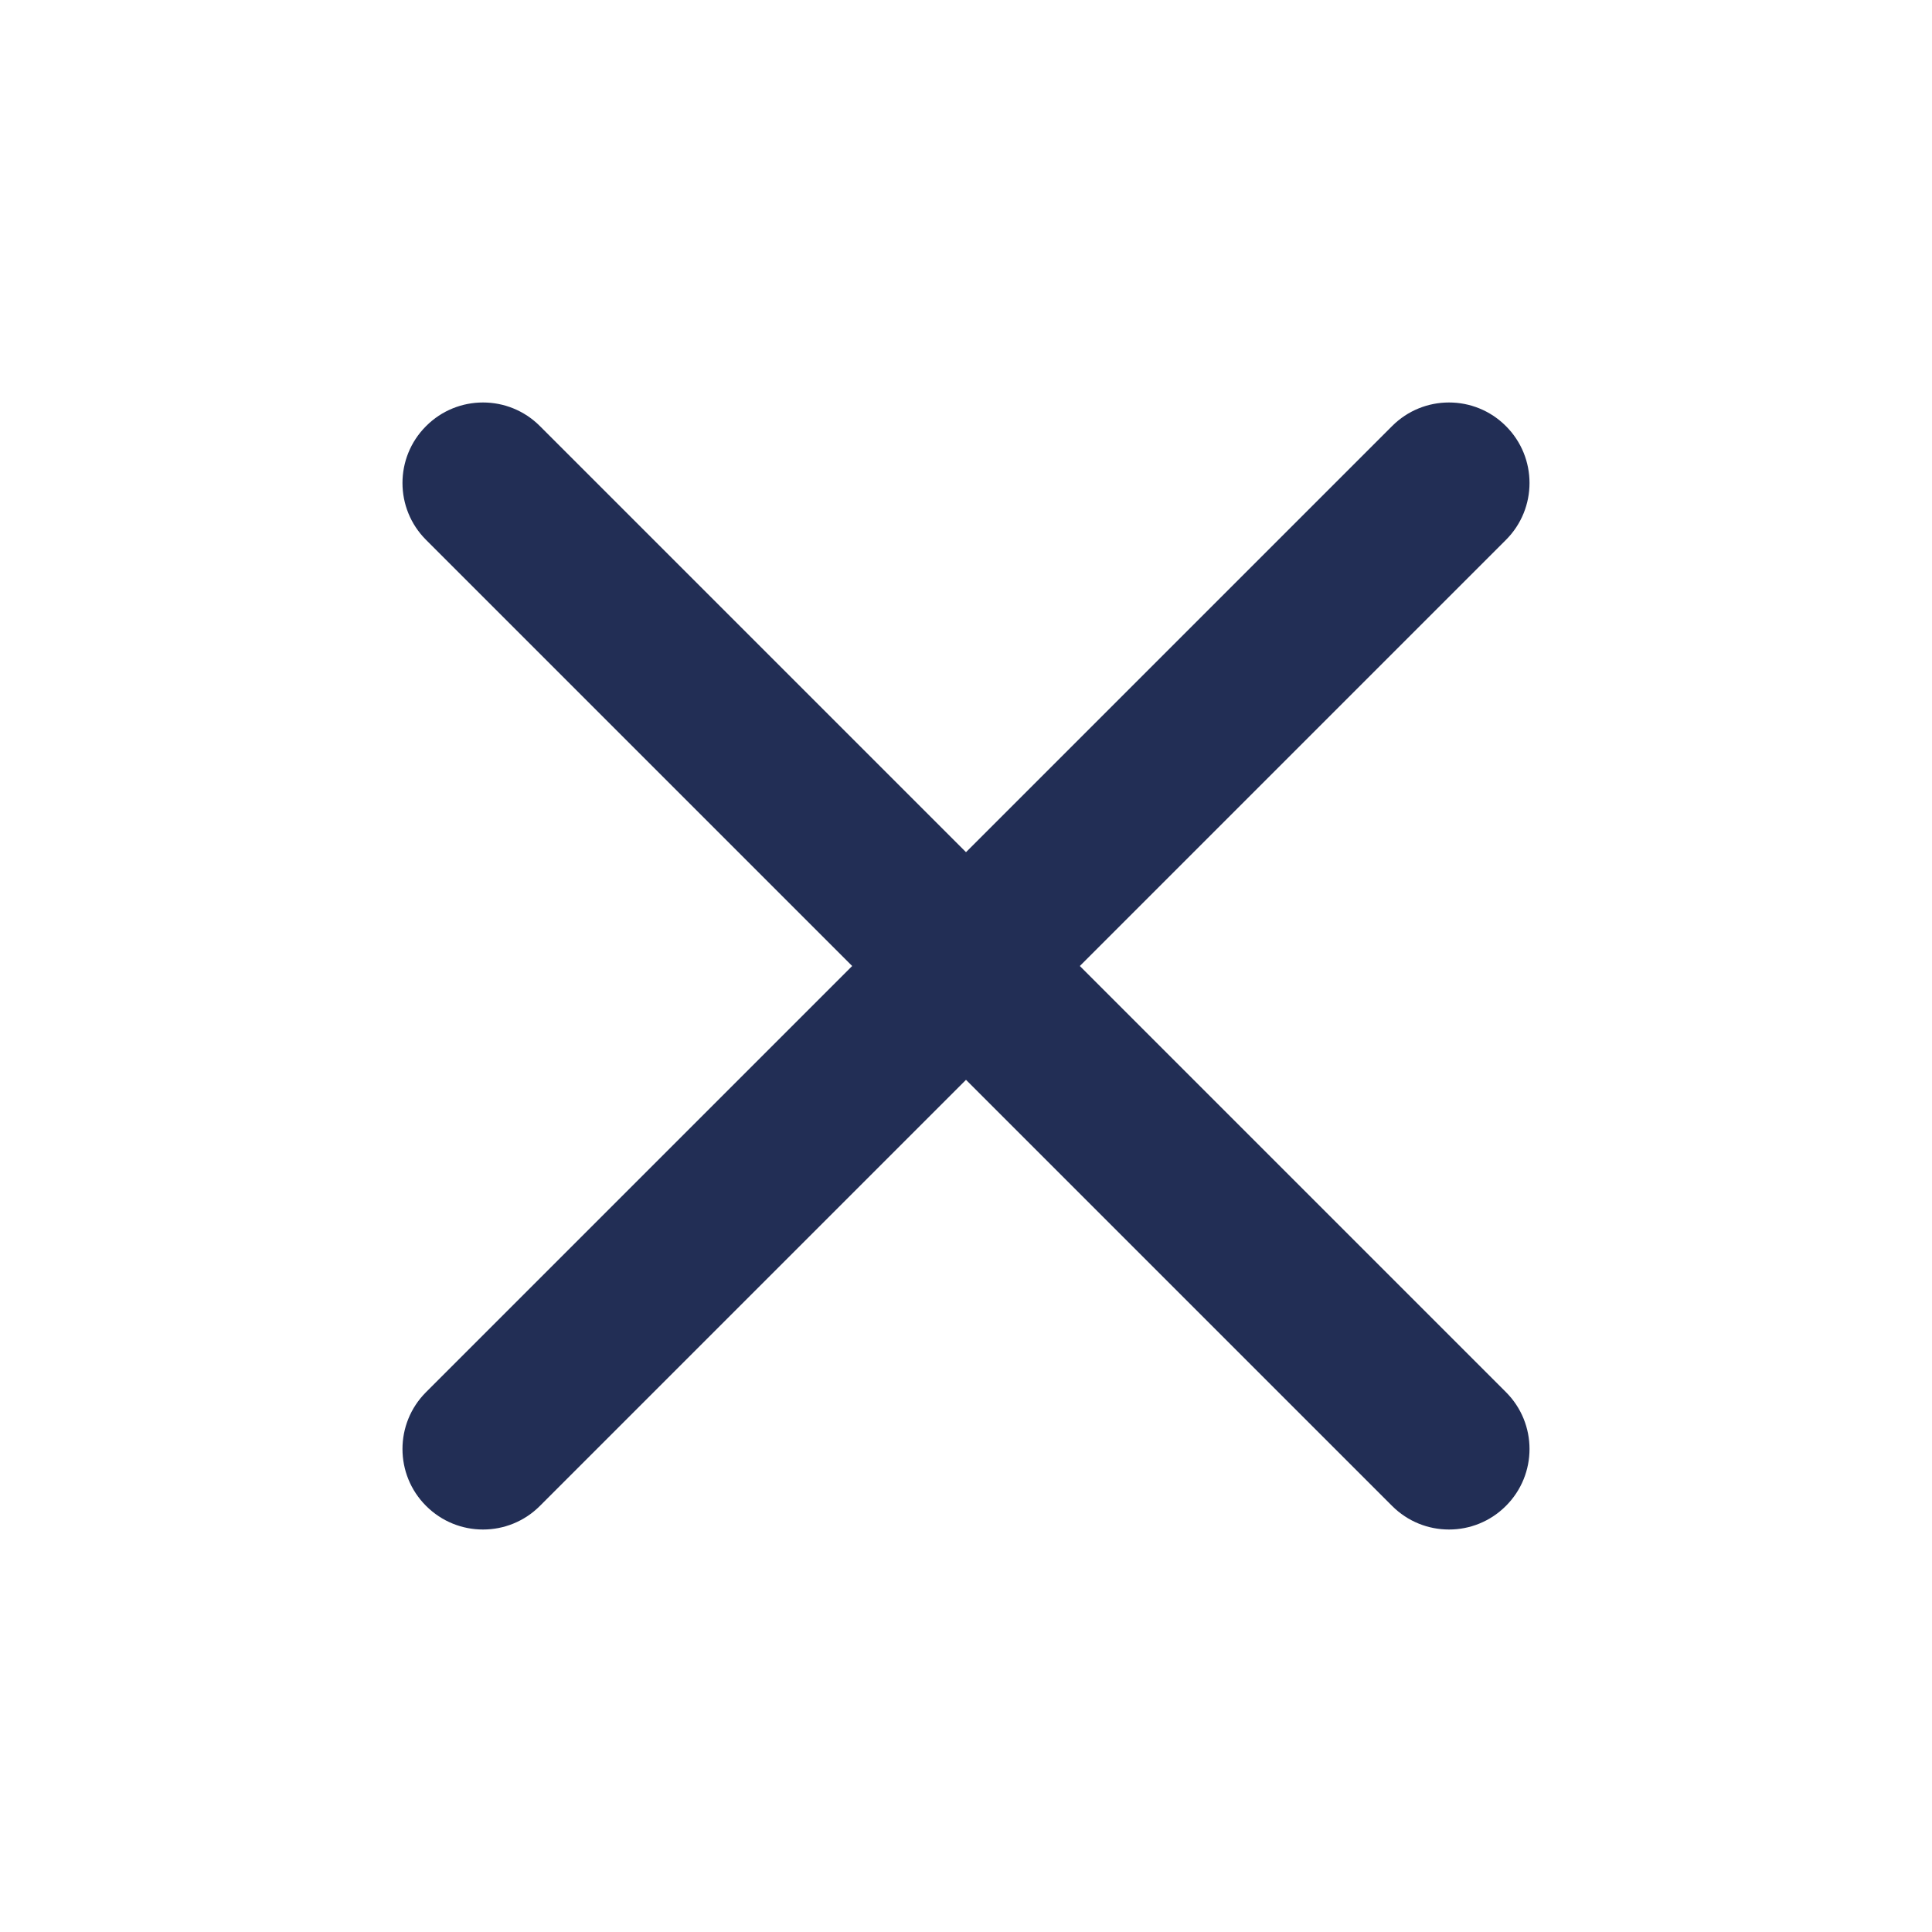
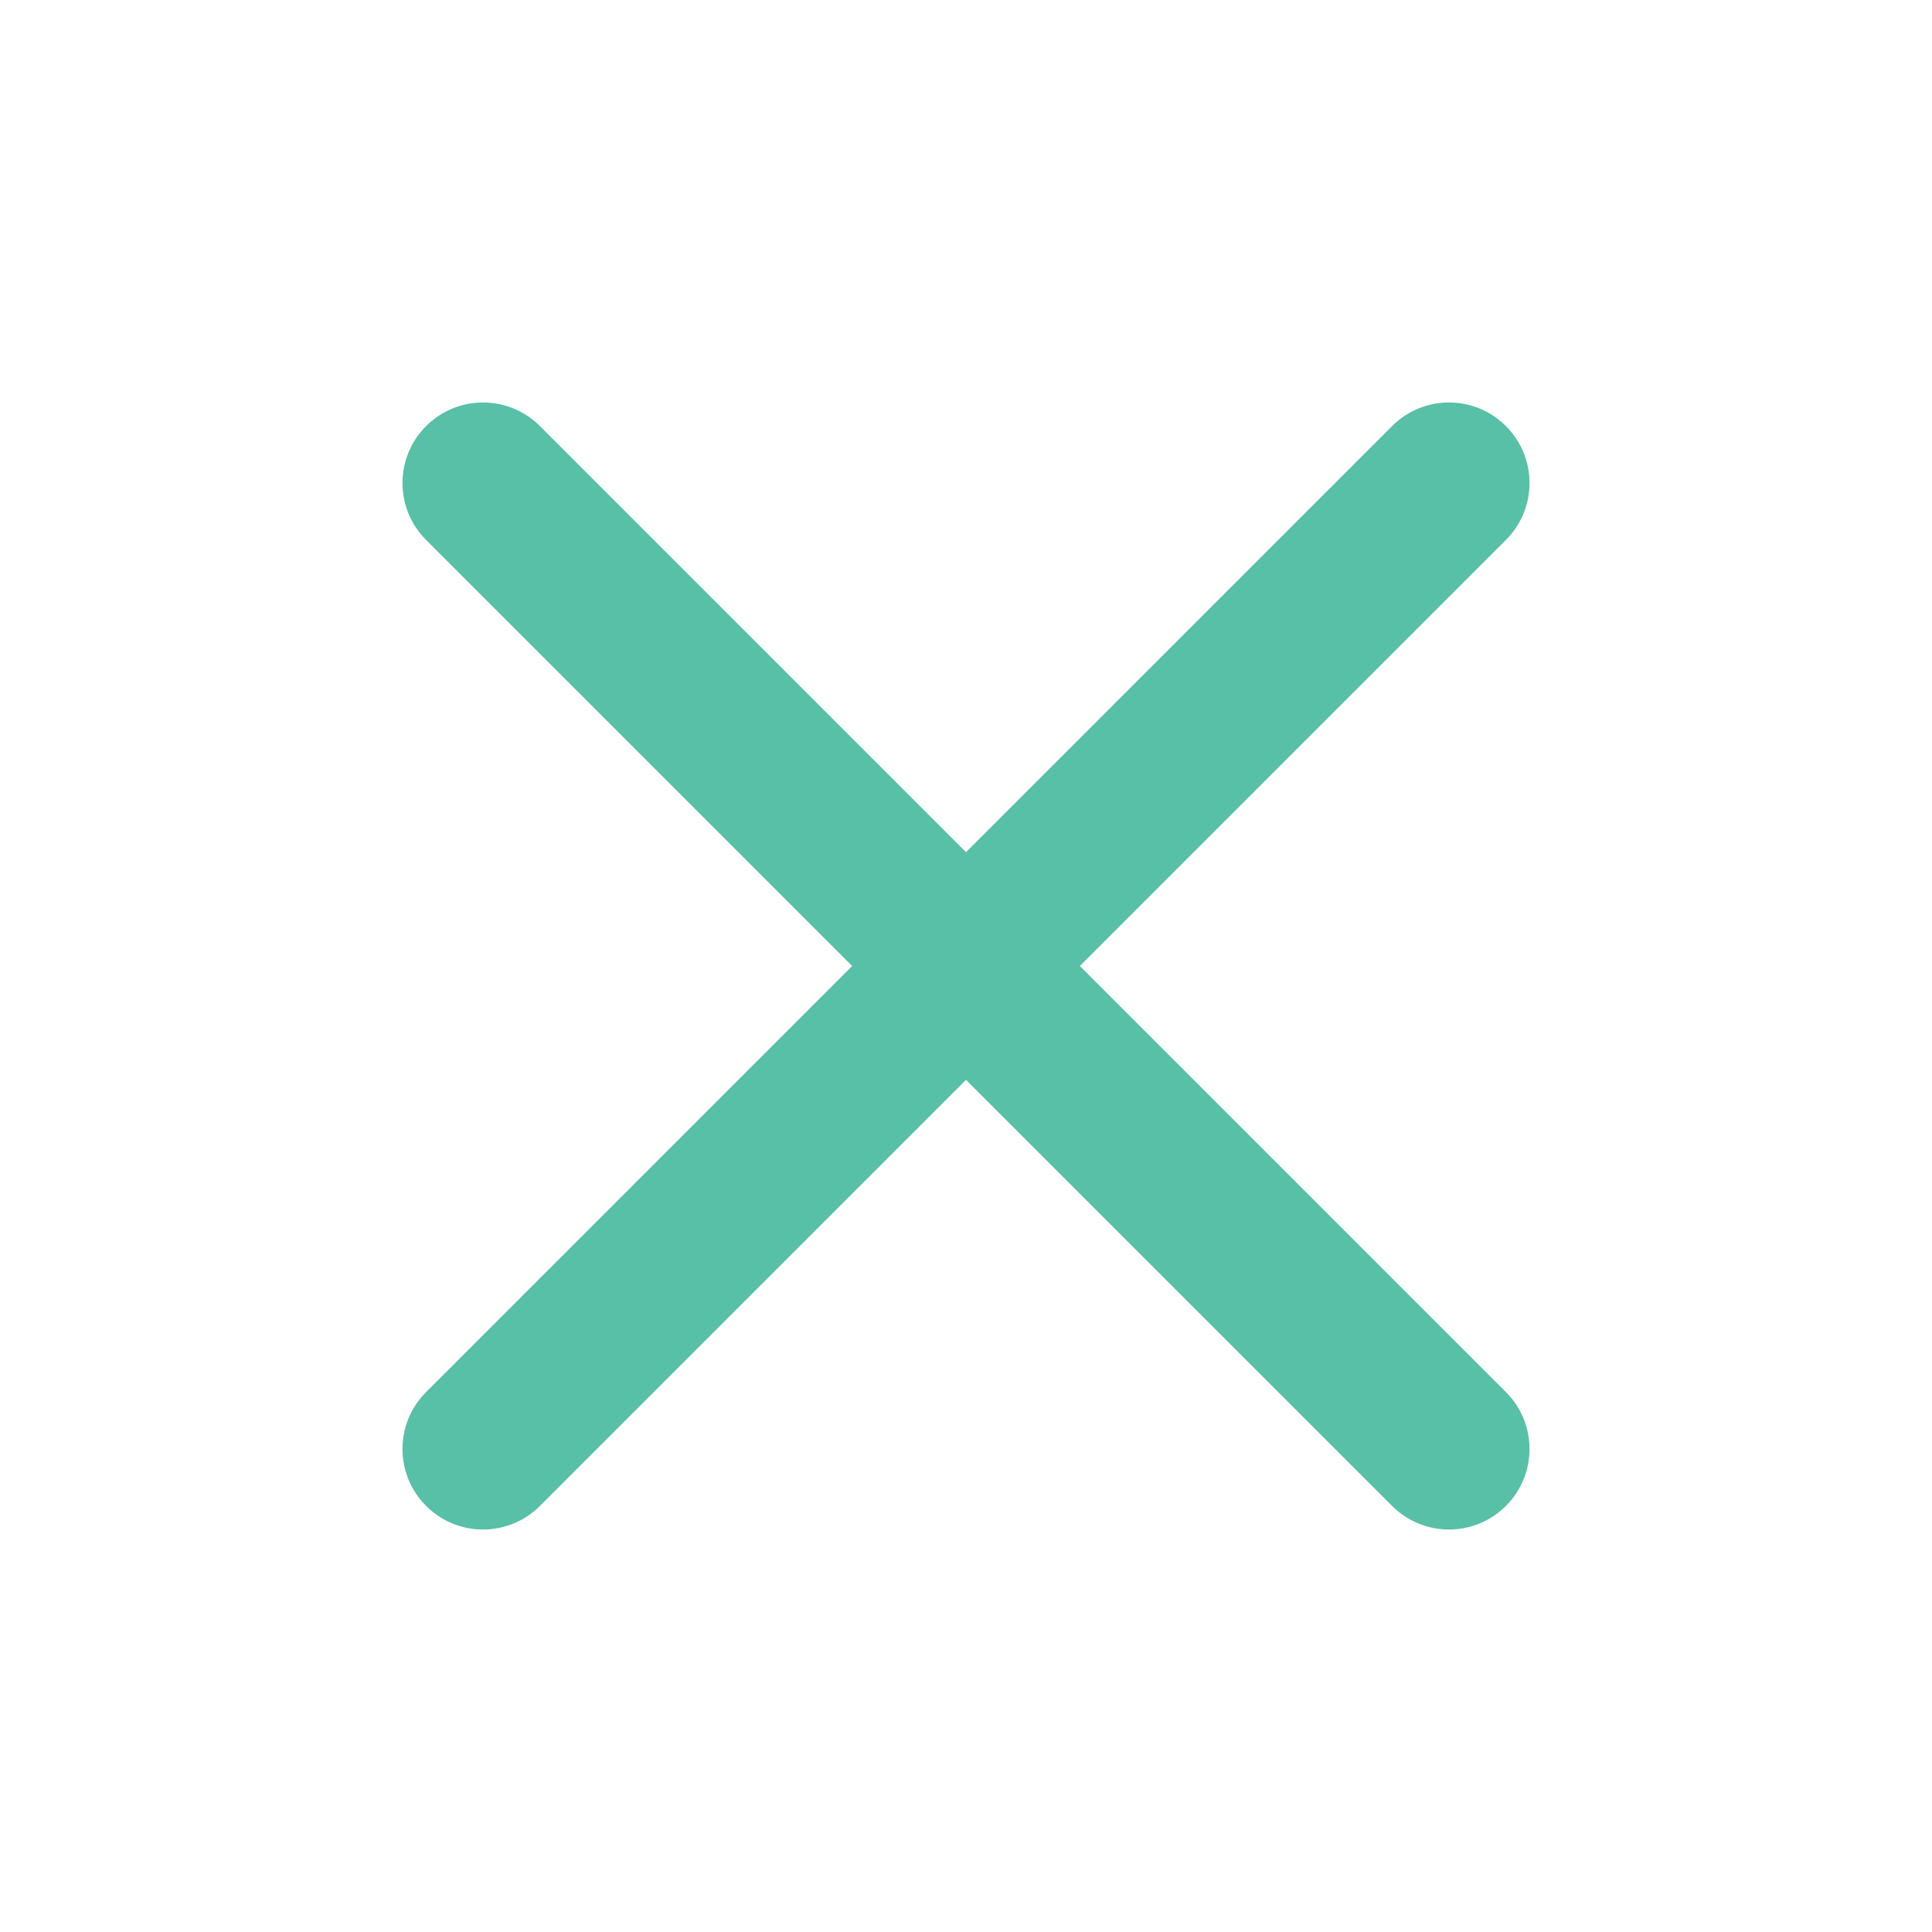
- <svg xmlns="http://www.w3.org/2000/svg" width="24" height="24" viewBox="0 0 24 24" fill="none">
-   <path fill-rule="evenodd" clip-rule="evenodd" d="M18.707 6.707C19.098 6.317 19.098 5.683 18.707 5.293C18.317 4.902 17.683 4.902 17.293 5.293L12 10.586L6.707 5.293C6.317 4.902 5.683 4.902 5.293 5.293C4.902 5.683 4.902 6.317 5.293 6.707L10.586 12L5.293 17.293C4.902 17.683 4.902 18.317 5.293 18.707C5.683 19.098 6.317 19.098 6.707 18.707L12 13.414L17.293 18.707C17.683 19.098 18.317 19.098 18.707 18.707C19.098 18.317 19.098 17.683 18.707 17.293L13.414 12L18.707 6.707Z" fill="#222E55" />
+ <svg xmlns="http://www.w3.org/2000/svg" width="24" height="24" viewBox="0 0 24 24">
+   <path fill-rule="evenodd" clip-rule="evenodd" d="M18.707 6.707C19.098 6.317 19.098 5.683 18.707 5.293C18.317 4.902 17.683 4.902 17.293 5.293L12 10.586L6.707 5.293C6.317 4.902 5.683 4.902 5.293 5.293C4.902 5.683 4.902 6.317 5.293 6.707L10.586 12L5.293 17.293C4.902 17.683 4.902 18.317 5.293 18.707C5.683 19.098 6.317 19.098 6.707 18.707L12 13.414L17.293 18.707C17.683 19.098 18.317 19.098 18.707 18.707C19.098 18.317 19.098 17.683 18.707 17.293L13.414 12L18.707 6.707Z" fill="#58C0A6" />
</svg>
